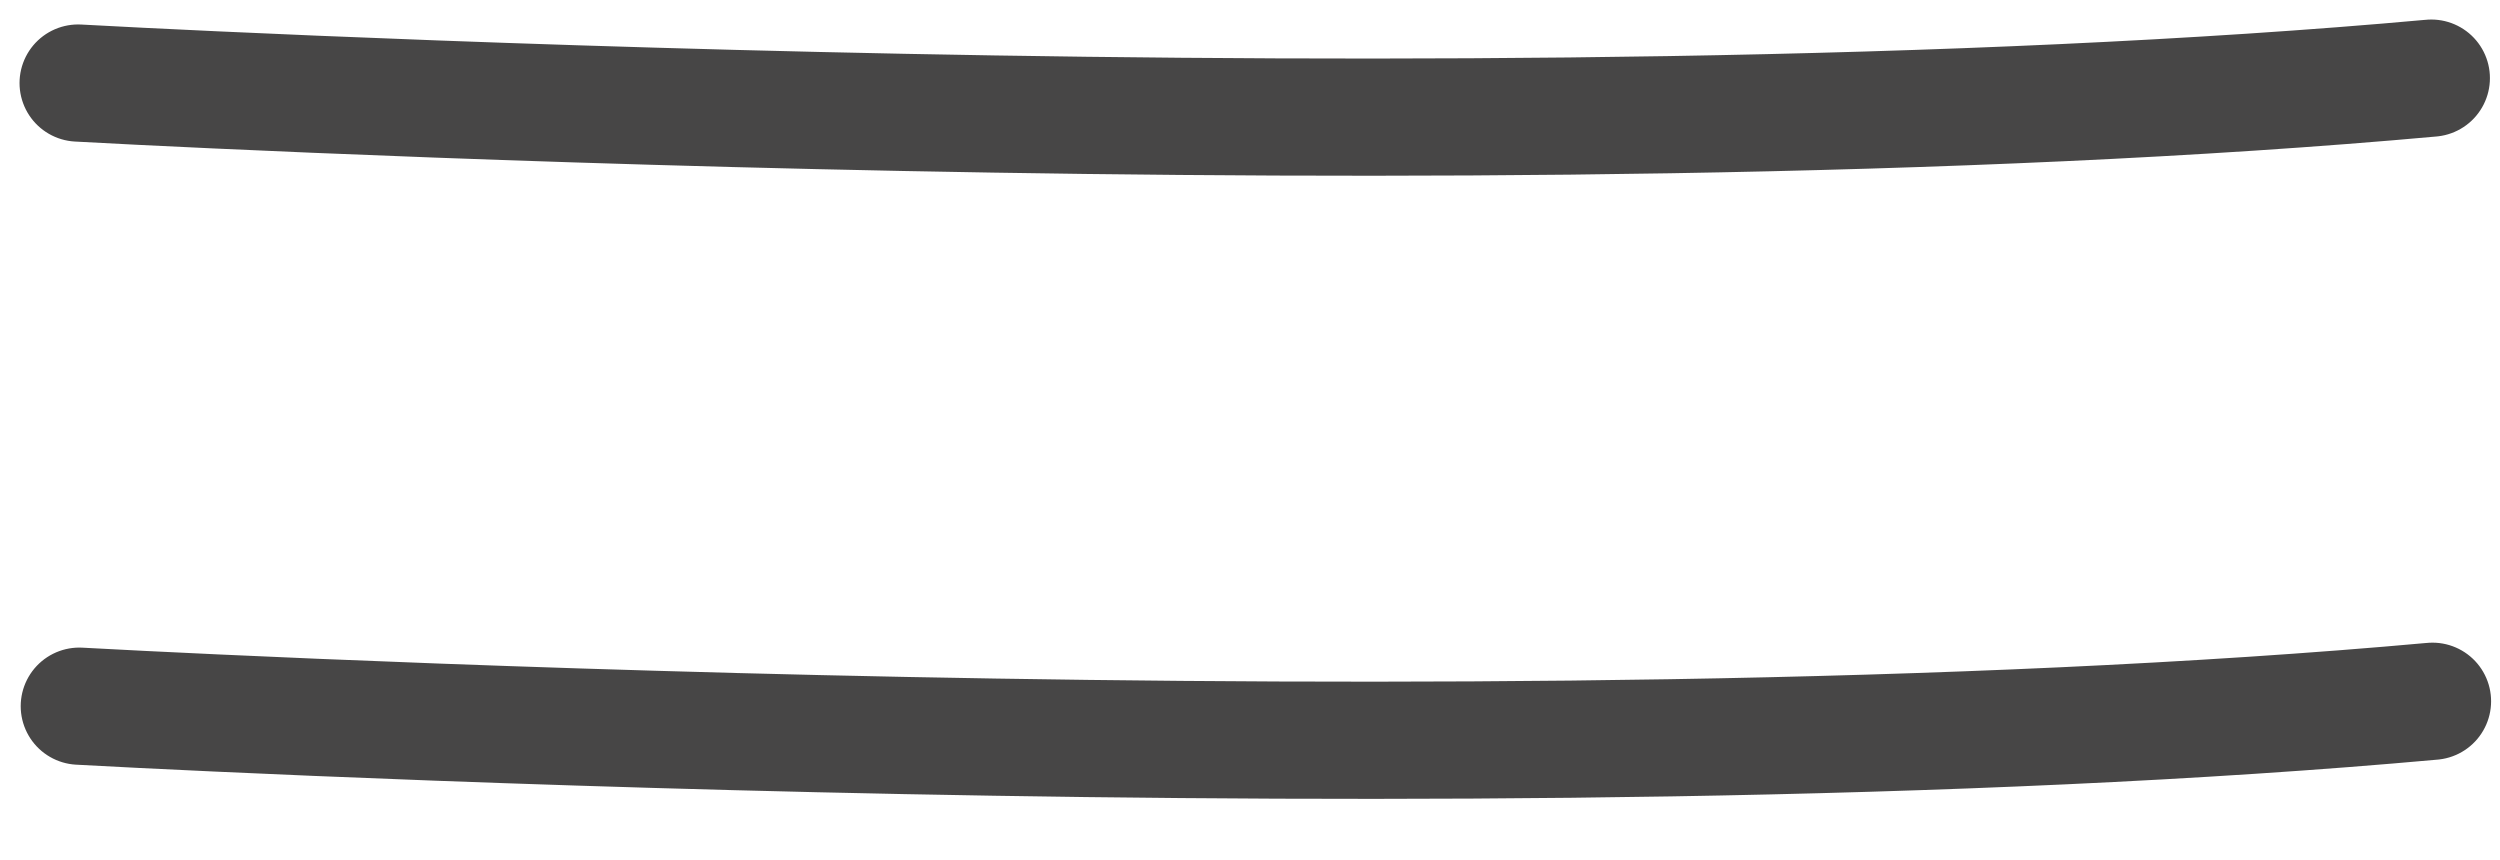
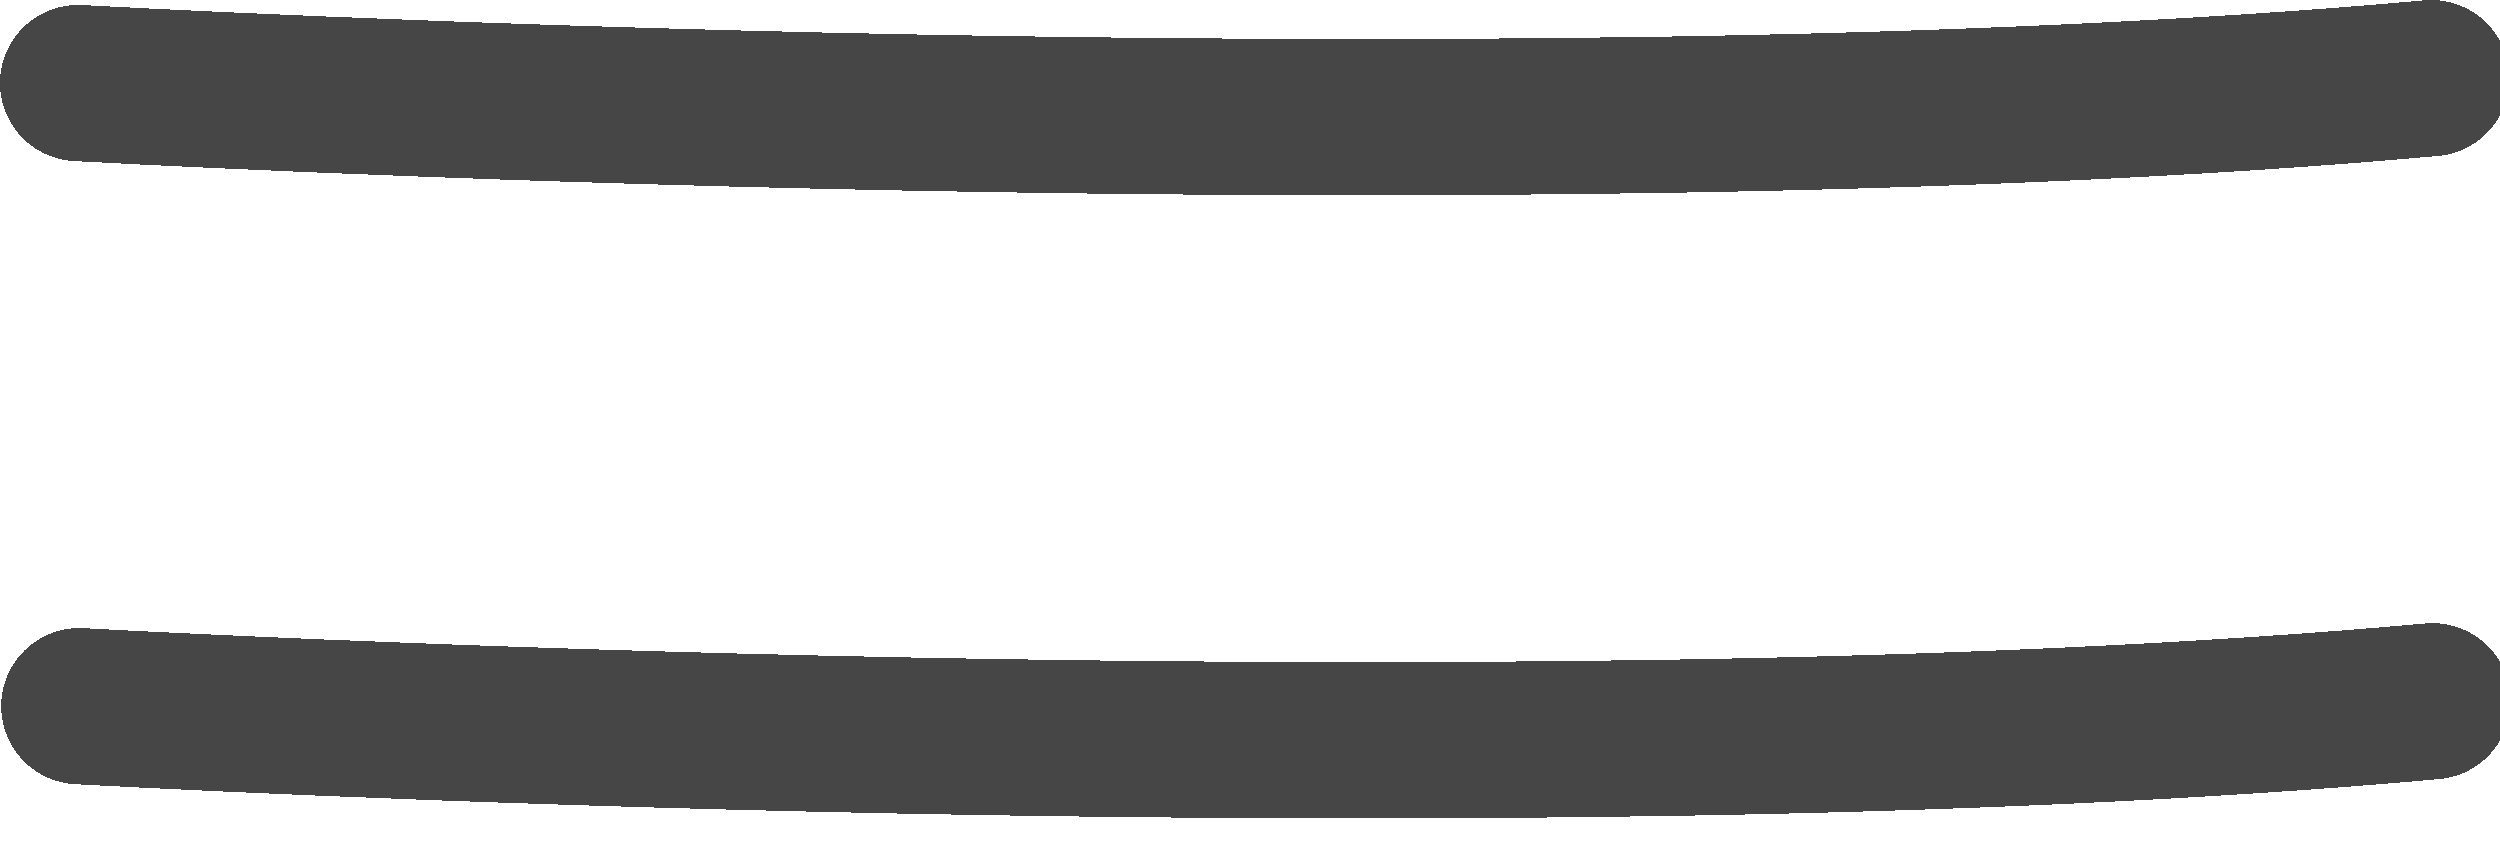
- <svg xmlns="http://www.w3.org/2000/svg" width="32" height="11" viewBox="0 0 32 11" fill="none">
-   <path d="M1 1.063C1 1.063 19.147 2.086 31.121 1M1.015 9.039C1.015 9.039 19.162 10.062 31.136 8.976" stroke="#474646" stroke-width="1.5" stroke-linecap="round" />
+ <svg xmlns="http://www.w3.org/2000/svg" width="32" height="11" viewBox="0 0 32 11" fill="none" shape-rendering="crispEdges">
+   <path d="M1 1.063C1 1.063 19.147 2.086 31.121 1M1.015 9.039C1.015 9.039 19.162 10.062 31.136 8.976" stroke="#474646" stroke-width="2" stroke-linecap="round" shape-rendering="crispEdges" />
</svg>
